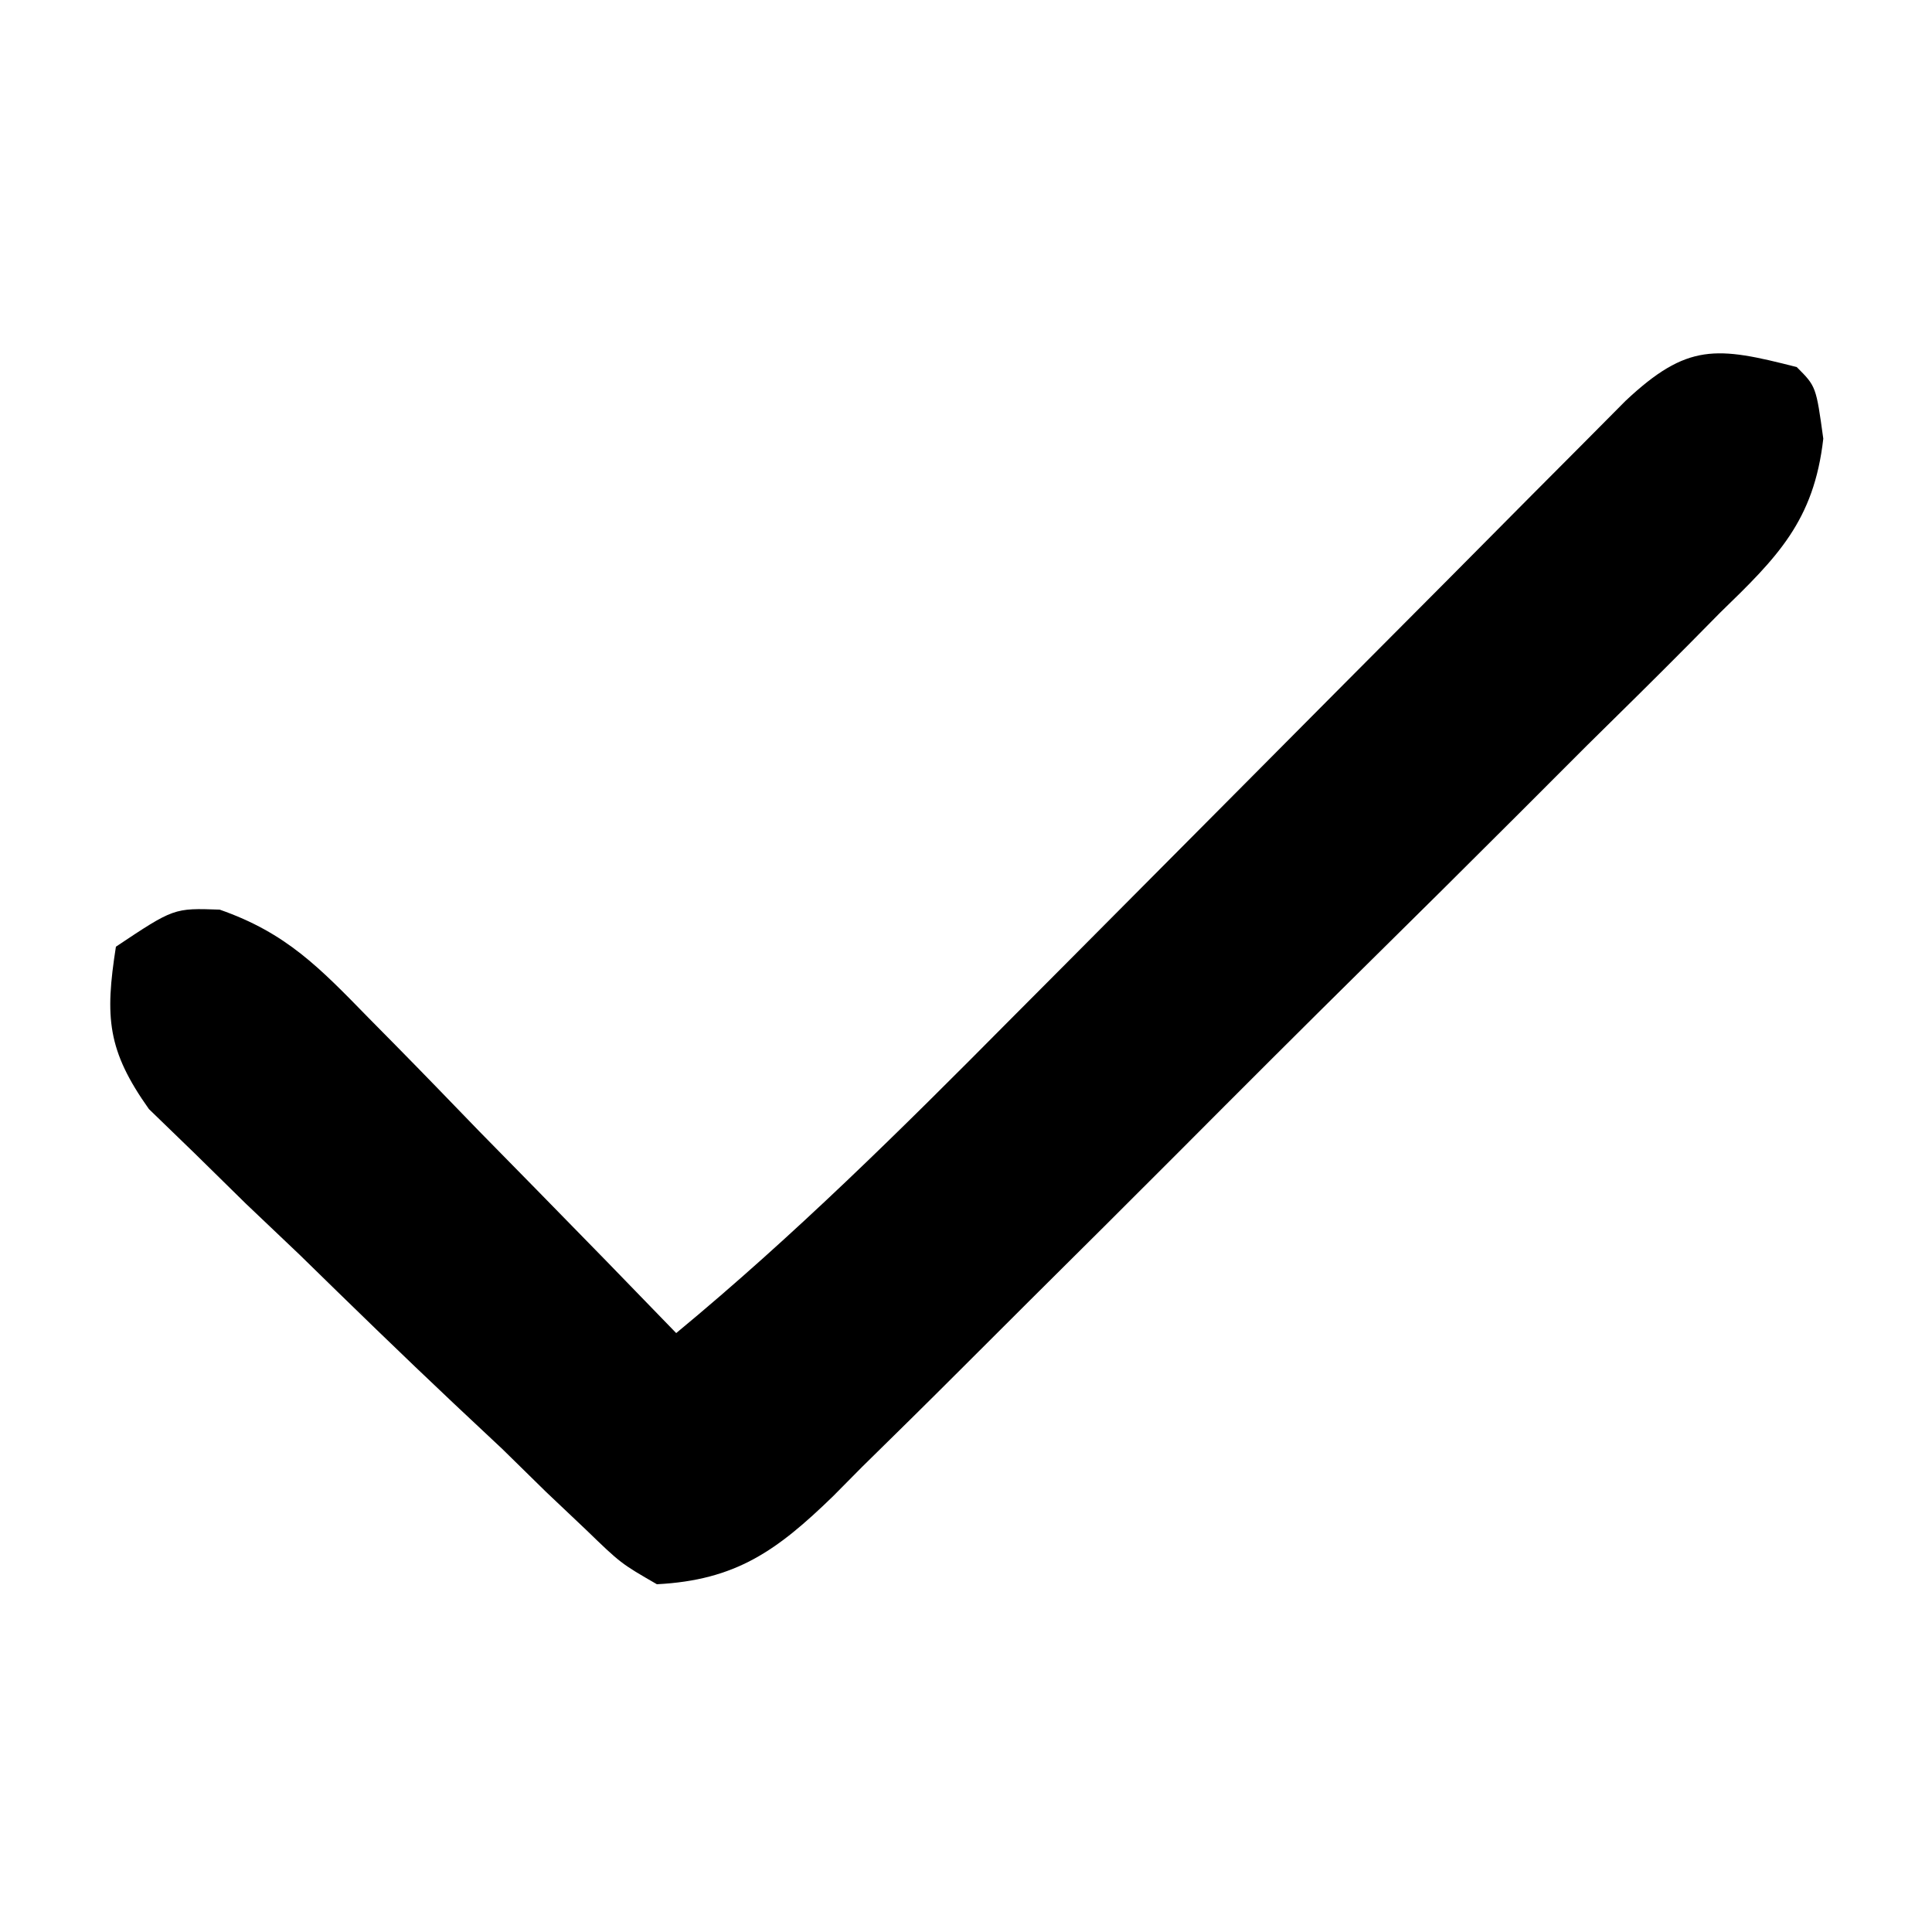
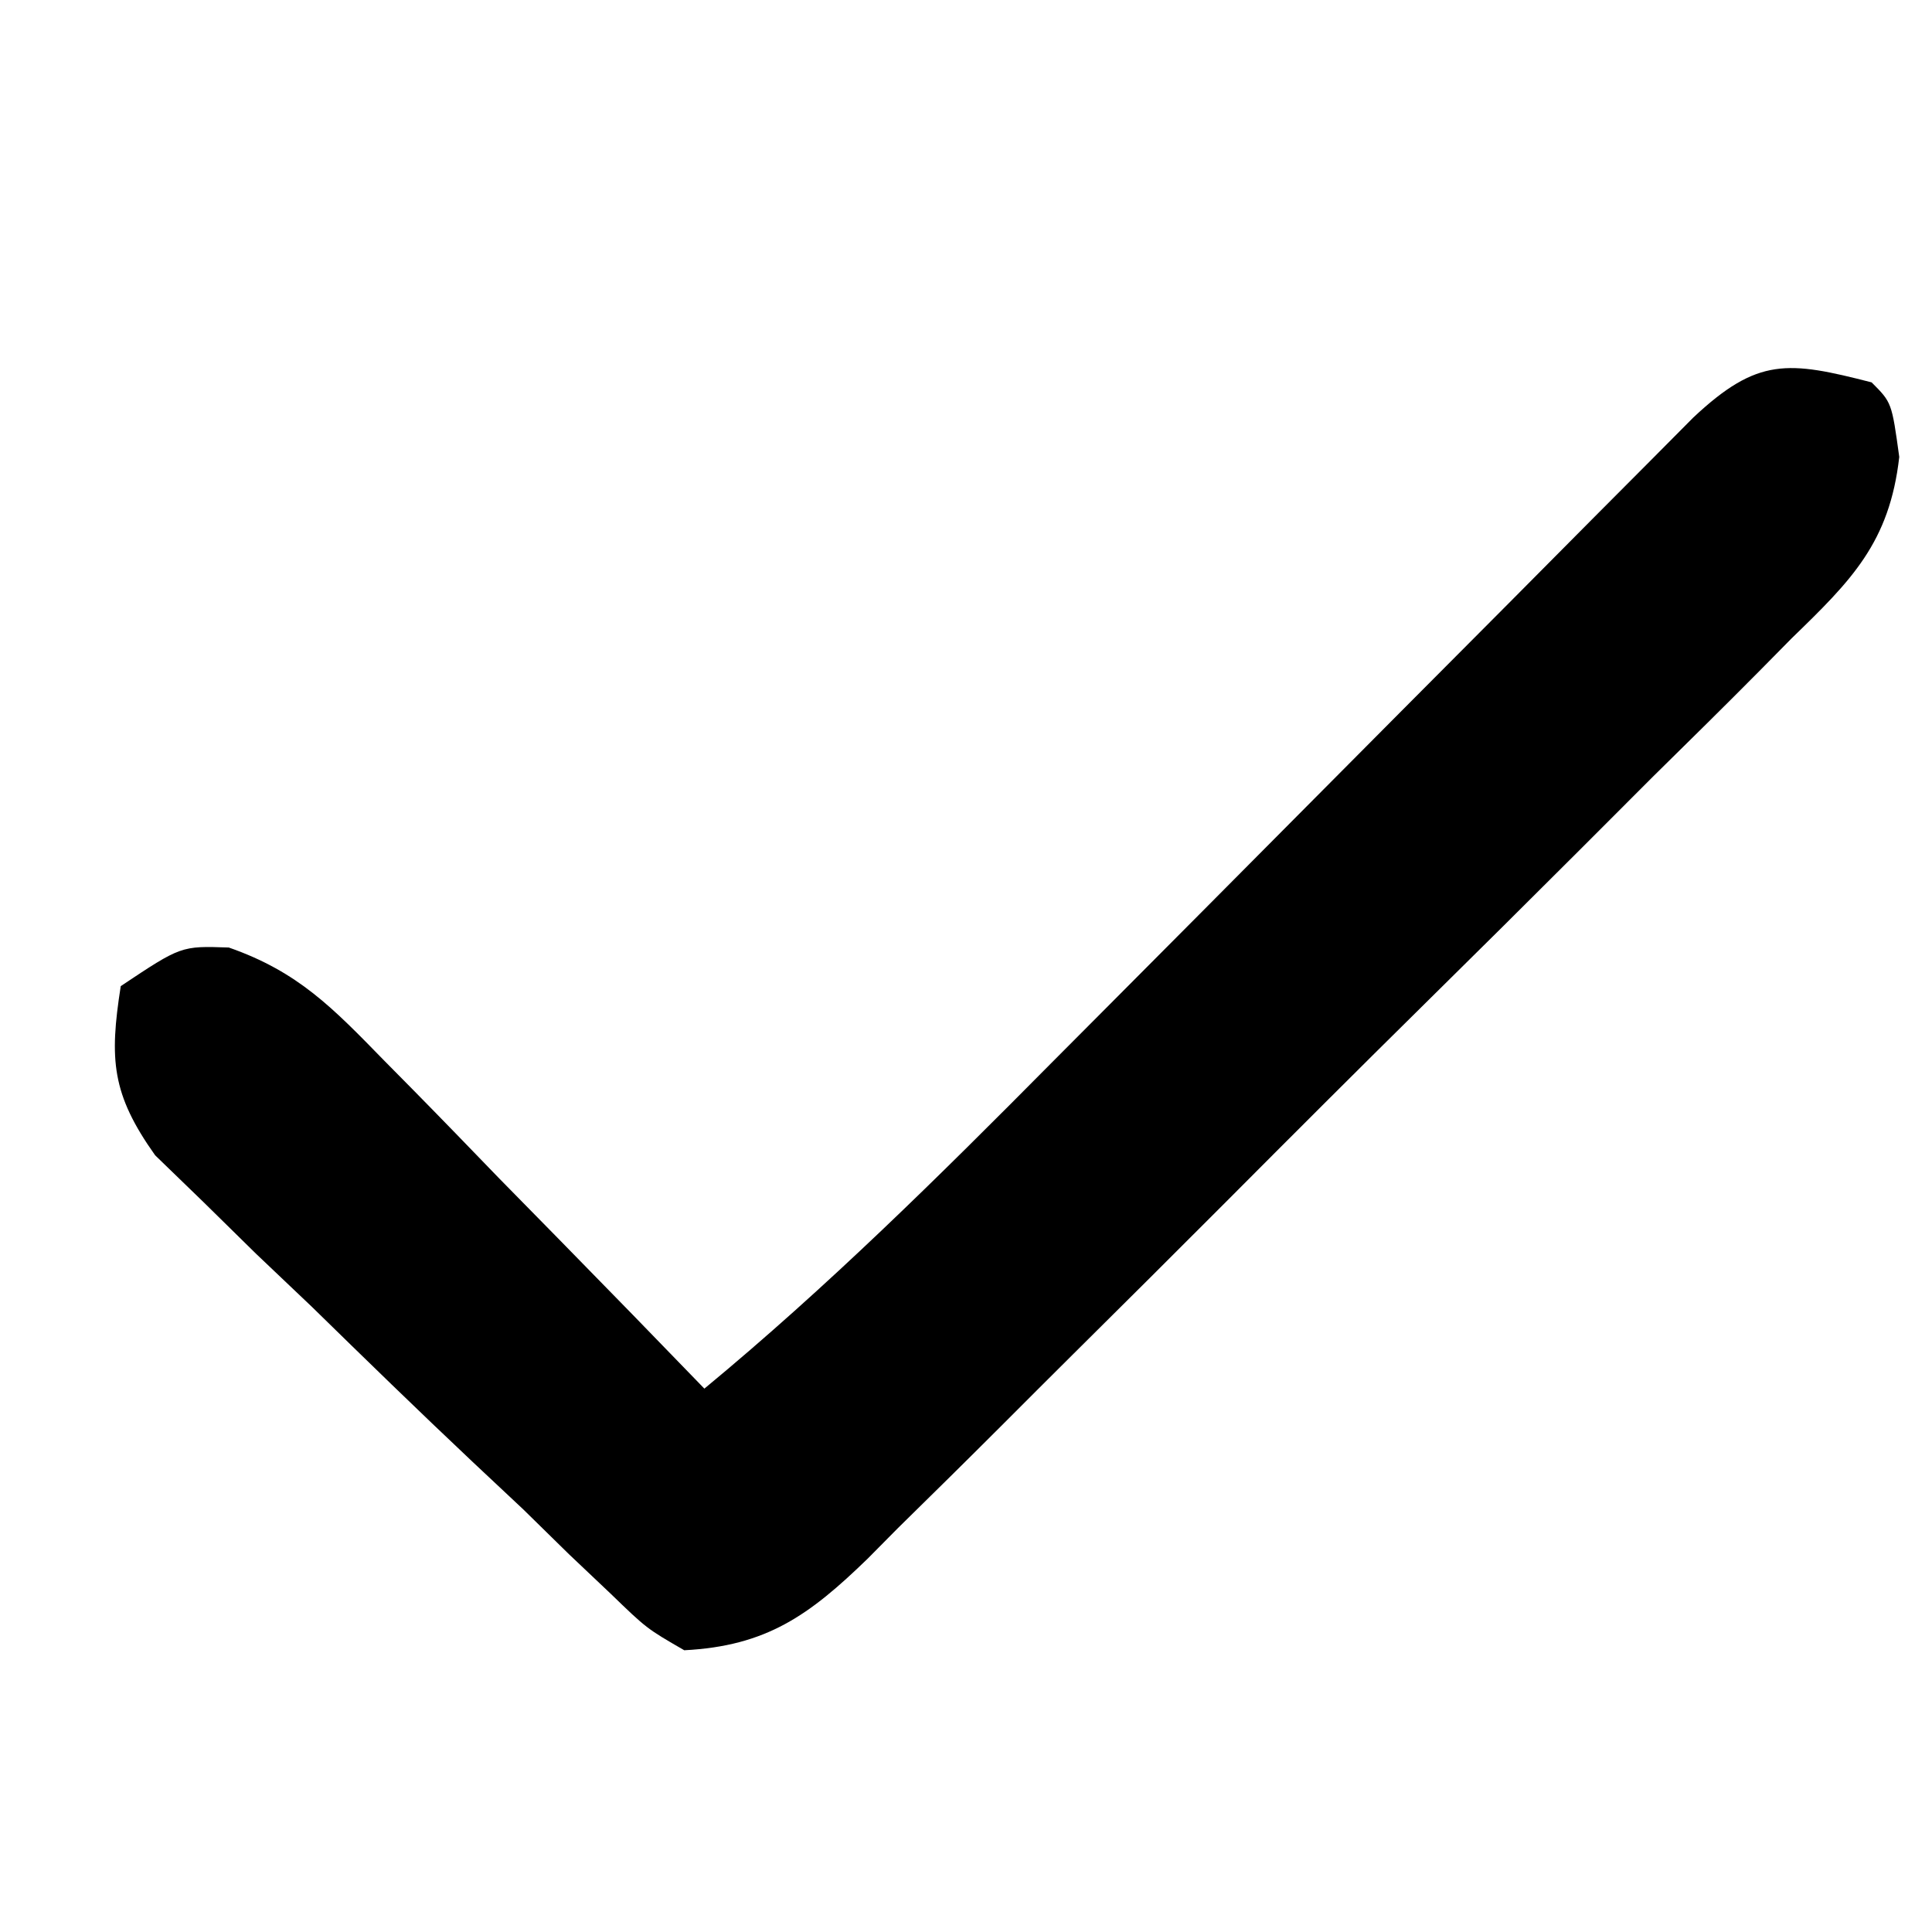
- <svg xmlns="http://www.w3.org/2000/svg" version="1.1" width="100" height="100">
-   <path d="M0 0 C1 1 1 1 1.373 3.705 C0.89 7.969 -1.017 9.851 -3.969 12.714 C-4.498 13.25 -5.026 13.786 -5.571 14.337 C-7.318 16.101 -9.086 17.841 -10.855 19.582 C-12.078 20.803 -13.299 22.025 -14.519 23.248 C-17.078 25.807 -19.647 28.355 -22.224 30.896 C-25.525 34.152 -28.804 37.43 -32.076 40.715 C-34.595 43.241 -37.124 45.756 -39.656 48.269 C-40.868 49.474 -42.078 50.681 -43.286 51.892 C-44.975 53.582 -46.677 55.259 -48.384 56.933 C-48.88 57.434 -49.376 57.935 -49.888 58.452 C-52.784 61.261 -54.912 62.791 -59 63 C-60.869 61.92 -60.869 61.92 -62.656 60.191 C-63.342 59.542 -64.028 58.892 -64.734 58.223 C-65.482 57.49 -66.23 56.756 -67 56 C-67.83 55.221 -68.66 54.442 -69.516 53.64 C-72.208 51.103 -74.856 48.525 -77.5 45.938 C-78.418 45.065 -79.336 44.193 -80.281 43.295 C-81.147 42.443 -82.014 41.592 -82.906 40.715 C-83.693 39.953 -84.48 39.191 -85.291 38.406 C-87.451 35.365 -87.572 33.654 -87 30 C-84 28 -84 28 -81.63 28.082 C-78.181 29.286 -76.465 31.081 -73.918 33.691 C-73.459 34.156 -73 34.621 -72.527 35.1 C-71.071 36.578 -69.629 38.07 -68.188 39.562 C-67.199 40.571 -66.211 41.578 -65.221 42.584 C-62.803 45.046 -60.398 47.519 -58 50 C-51.892 44.951 -46.337 39.45 -40.762 33.824 C-39.79 32.848 -38.819 31.873 -37.847 30.898 C-34.791 27.83 -31.739 24.759 -28.688 21.688 C-25.132 18.108 -21.575 14.531 -18.013 10.957 C-16.592 9.529 -15.174 8.099 -13.756 6.668 C-12.468 5.376 -12.468 5.376 -11.155 4.057 C-10.399 3.296 -9.643 2.535 -8.864 1.75 C-5.66 -1.259 -4.153 -1.065 0 0 Z " fill="#000000" transform="translate(93,19)" />
+ <svg xmlns="http://www.w3.org/2000/svg" viewBox="0 0 96 96">
+   <path d="M93 19c1 1 1 1 1.373 3.705-.483 4.264-2.39 6.146-5.343 9.009l-1.601 1.623c-1.747 1.763-3.515 3.504-5.285 5.245-1.222 1.221-2.443 2.443-3.663 3.666-2.559 2.559-5.128 5.107-7.705 7.648-3.301 3.256-6.58 6.534-9.852 9.819-2.519 2.526-5.048 5.041-7.58 7.553-1.213 1.205-2.423 2.413-3.63 3.623-1.69 1.69-3.392 3.367-5.098 5.041l-1.504 1.519C40.216 80.261 38.088 81.791 34 82c-1.869-1.08-1.869-1.08-3.656-2.809l-2.078-1.968L26 75l-2.516-2.36C20.792 70.103 18.144 67.525 15.5 64.938l-2.781-2.643-2.625-2.58-2.385-2.309C5.549 54.365 5.428 52.654 6 49c3-2 3-2 5.37-1.918 3.449 1.204 5.165 3 7.712 5.61l1.391 1.408C21.929 55.578 23.371 57.07 24.812 58.562c.988 1.008 1.977 2.015 2.967 3.021C30.197 64.046 32.602 66.519 35 69c6.108-5.049 11.663-10.55 17.238-16.176.971-.976 1.943-1.951 2.915-2.927 3.056-3.067 6.108-6.138 9.159-9.21 3.556-3.579 7.113-7.157 10.674-10.73 1.421-1.428 2.84-2.858 4.258-4.289l2.601-2.611 2.291-2.307C87.34 17.741 88.847 17.935 93 19Z" />
</svg>
